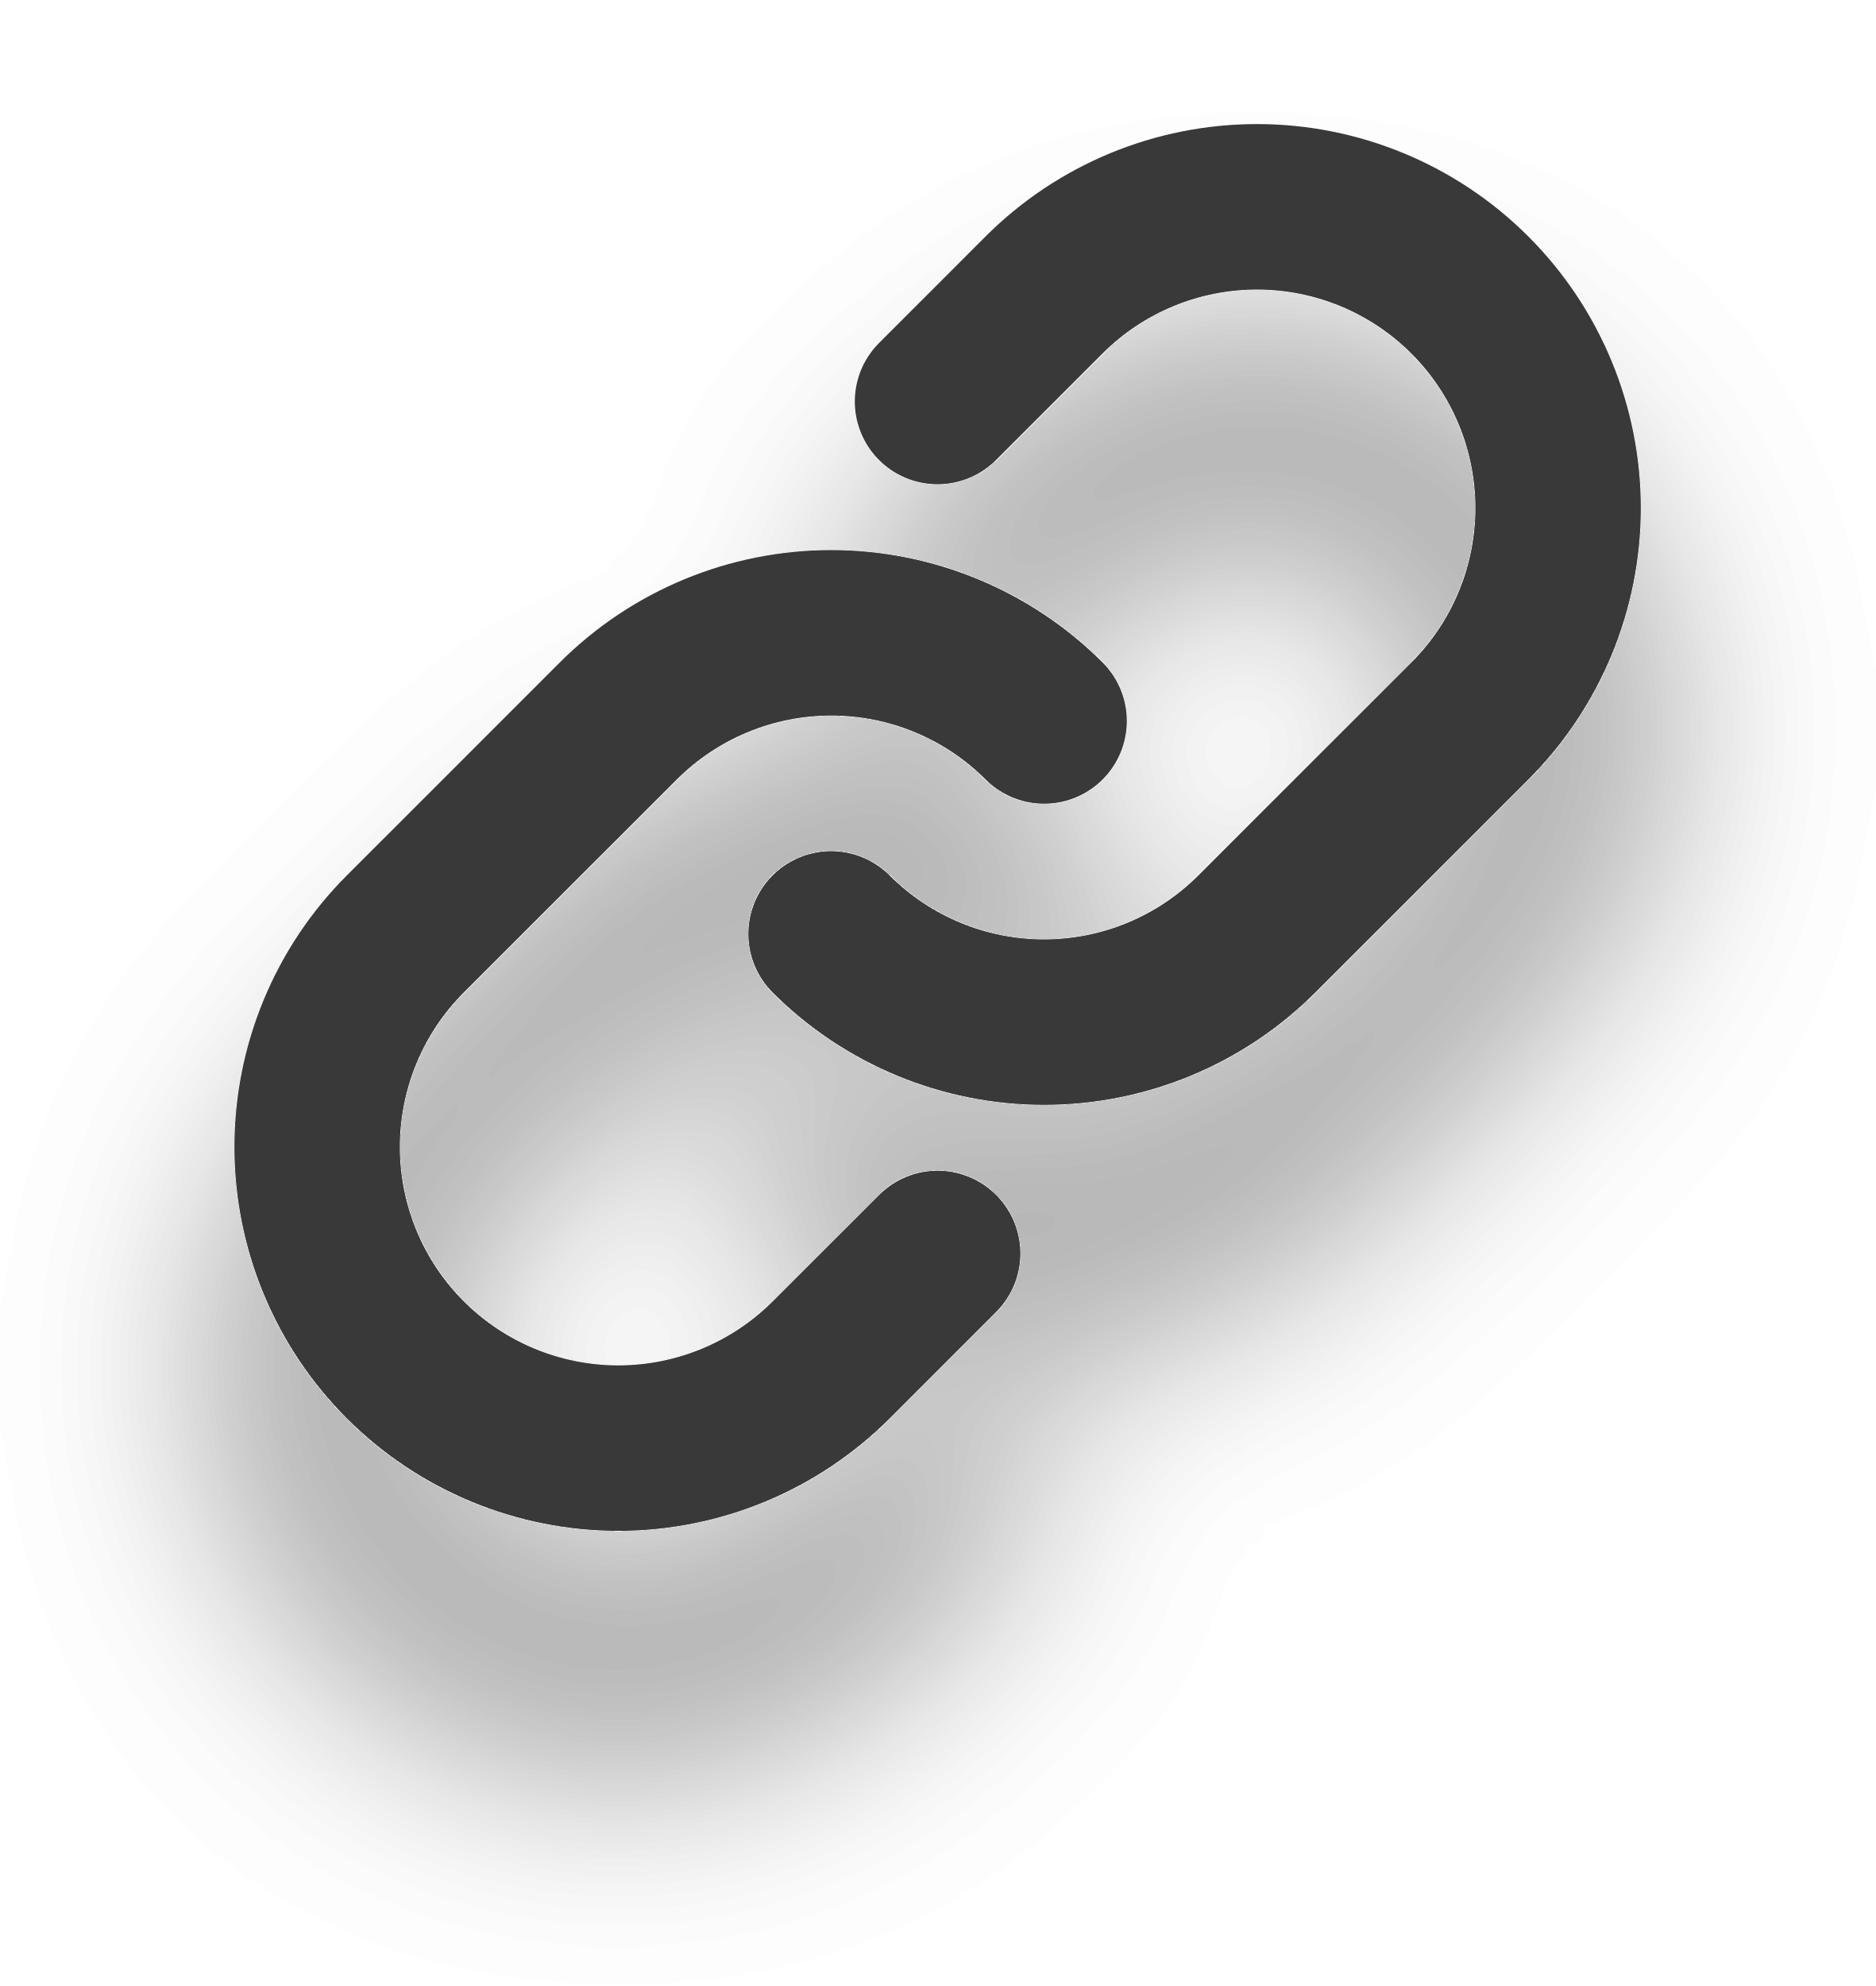
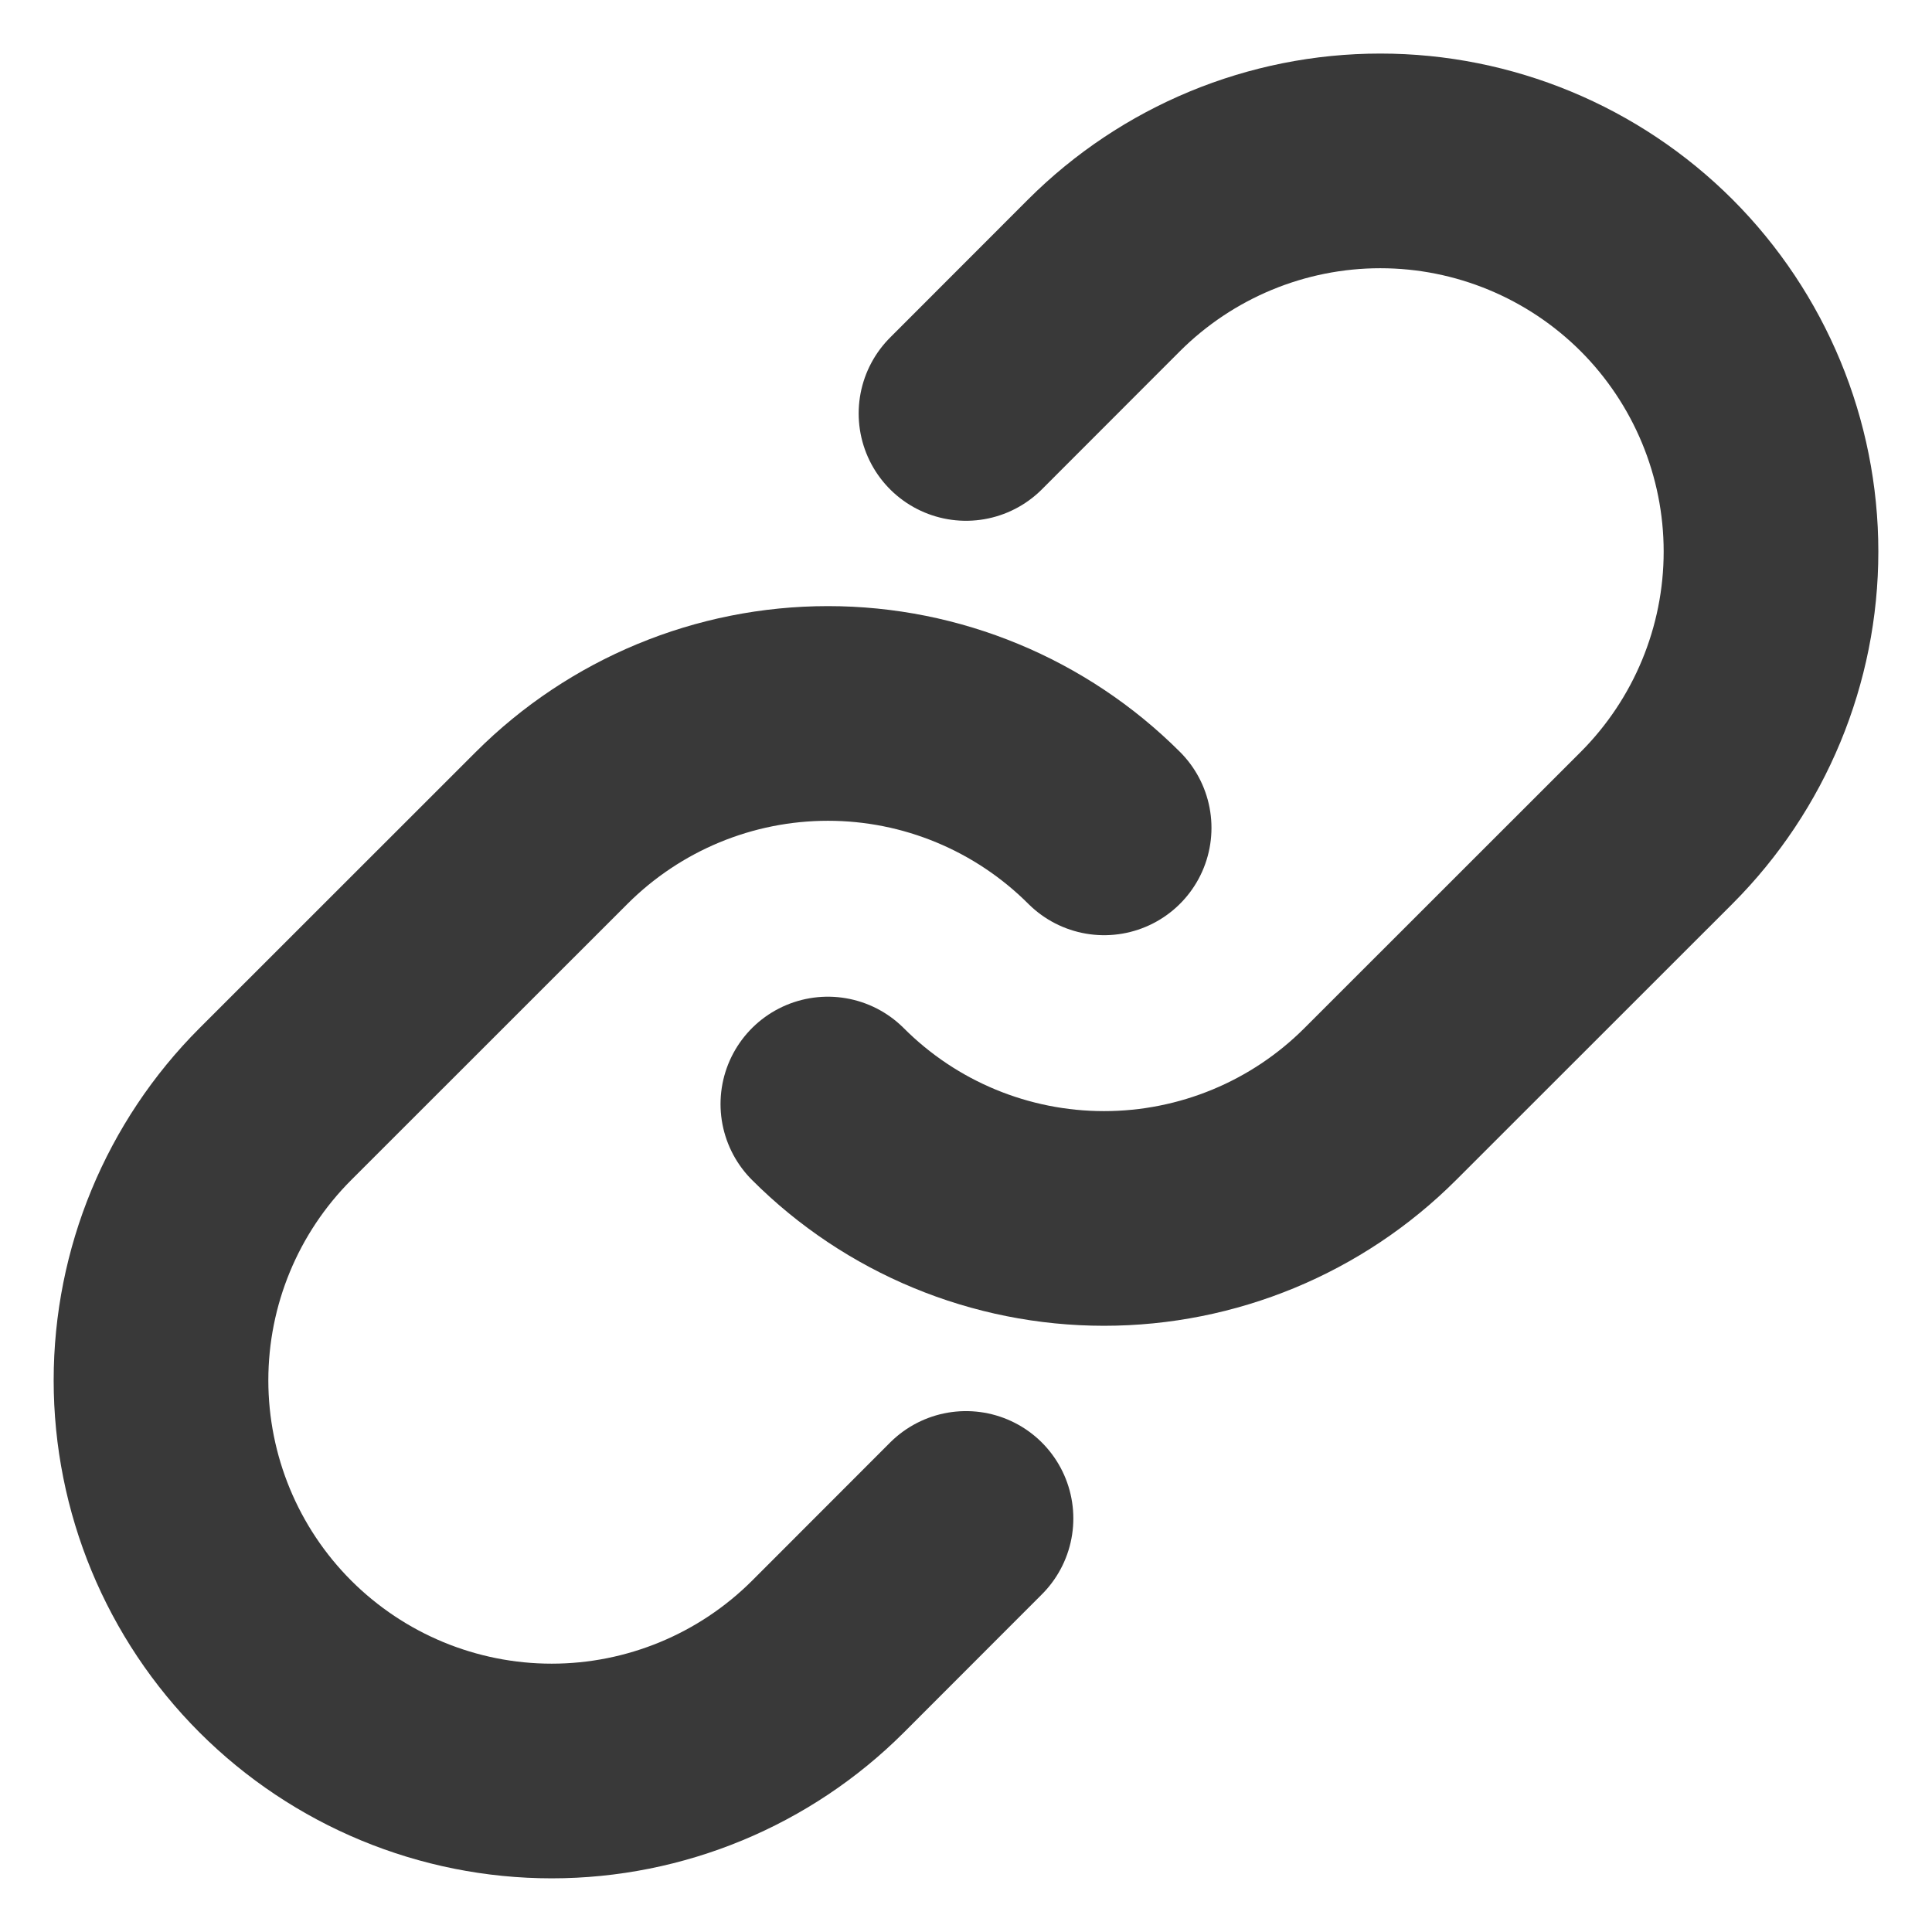
- <svg xmlns="http://www.w3.org/2000/svg" width="34" height="36" viewBox="0 0 34 36" fill="none">
-   <g filter="url(#filter0_dd_3187_8612)">
-     <path d="M18.93 13.069C17.907 12.046 16.518 11.471 15.07 11.471C13.623 11.471 12.234 12.046 11.21 13.069L7.349 16.929C6.325 17.953 5.75 19.342 5.75 20.79C5.75 22.238 6.325 23.627 7.349 24.651C8.373 25.674 9.762 26.25 11.21 26.25C12.658 26.25 14.046 25.674 15.07 24.651L17 22.721" stroke="#393939" stroke-width="3" stroke-linecap="round" stroke-linejoin="round" />
-     <path d="M15.068 16.929C16.092 17.953 17.481 18.528 18.928 18.528C20.376 18.528 21.765 17.953 22.788 16.929L26.65 13.069C27.674 12.046 28.249 10.657 28.249 9.209C28.249 7.761 27.674 6.372 26.65 5.348C25.626 4.324 24.237 3.749 22.789 3.749C21.341 3.749 19.952 4.324 18.928 5.348L16.998 7.278" stroke="#393939" stroke-width="3" stroke-linecap="round" stroke-linejoin="round" />
-   </g>
-   <defs>
-     <filter id="filter0_dd_3187_8612" x="-2" y="0" width="38" height="38" filterUnits="userSpaceOnUse" color-interpolation-filters="sRGB">
-       <feFlood flood-opacity="0" result="BackgroundImageFix" />
-       <feColorMatrix in="SourceAlpha" type="matrix" values="0 0 0 0 0 0 0 0 0 0 0 0 0 0 0 0 0 0 127 0" result="hardAlpha" />
-       <feOffset dy="4" />
-       <feGaussianBlur stdDeviation="2" />
-       <feComposite in2="hardAlpha" operator="out" />
-       <feColorMatrix type="matrix" values="0 0 0 0 0 0 0 0 0 0 0 0 0 0 0 0 0 0 0.25 0" />
-       <feBlend mode="normal" in2="BackgroundImageFix" result="effect1_dropShadow_3187_8612" />
-       <feColorMatrix in="SourceAlpha" type="matrix" values="0 0 0 0 0 0 0 0 0 0 0 0 0 0 0 0 0 0 127 0" result="hardAlpha" />
-       <feOffset dy="4" />
-       <feGaussianBlur stdDeviation="2" />
-       <feComposite in2="hardAlpha" operator="out" />
-       <feColorMatrix type="matrix" values="0 0 0 0 0 0 0 0 0 0 0 0 0 0 0 0 0 0 0.25 0" />
-       <feBlend mode="normal" in2="effect1_dropShadow_3187_8612" result="effect2_dropShadow_3187_8612" />
-       <feBlend mode="normal" in="SourceGraphic" in2="effect2_dropShadow_3187_8612" result="shape" />
-     </filter>
-   </defs>
+ <svg xmlns="http://www.w3.org/2000/svg" width="18" height="18" viewBox="0 0 18 18" fill="none">
+   <path d="M10.287 7.713C9.604 7.031 8.679 6.647 7.714 6.647C6.748 6.647 5.823 7.031 5.14 7.713L2.566 10.286C1.883 10.969 1.5 11.895 1.5 12.86C1.5 13.825 1.883 14.751 2.566 15.434C3.249 16.116 4.174 16.5 5.14 16.5C6.105 16.5 7.031 16.116 7.714 15.434L9 14.147" stroke="#393939" stroke-width="2" stroke-linecap="round" stroke-linejoin="round" />
+   <path d="M7.713 10.286C8.395 10.969 9.321 11.352 10.286 11.352C11.251 11.352 12.177 10.969 12.86 10.286L15.434 7.713C16.116 7.03 16.5 6.104 16.5 5.139C16.5 4.174 16.116 3.248 15.434 2.565C14.751 1.883 13.825 1.499 12.86 1.499C11.895 1.499 10.969 1.883 10.286 2.565L9 3.852" stroke="#393939" stroke-width="2" stroke-linecap="round" stroke-linejoin="round" />
</svg>
